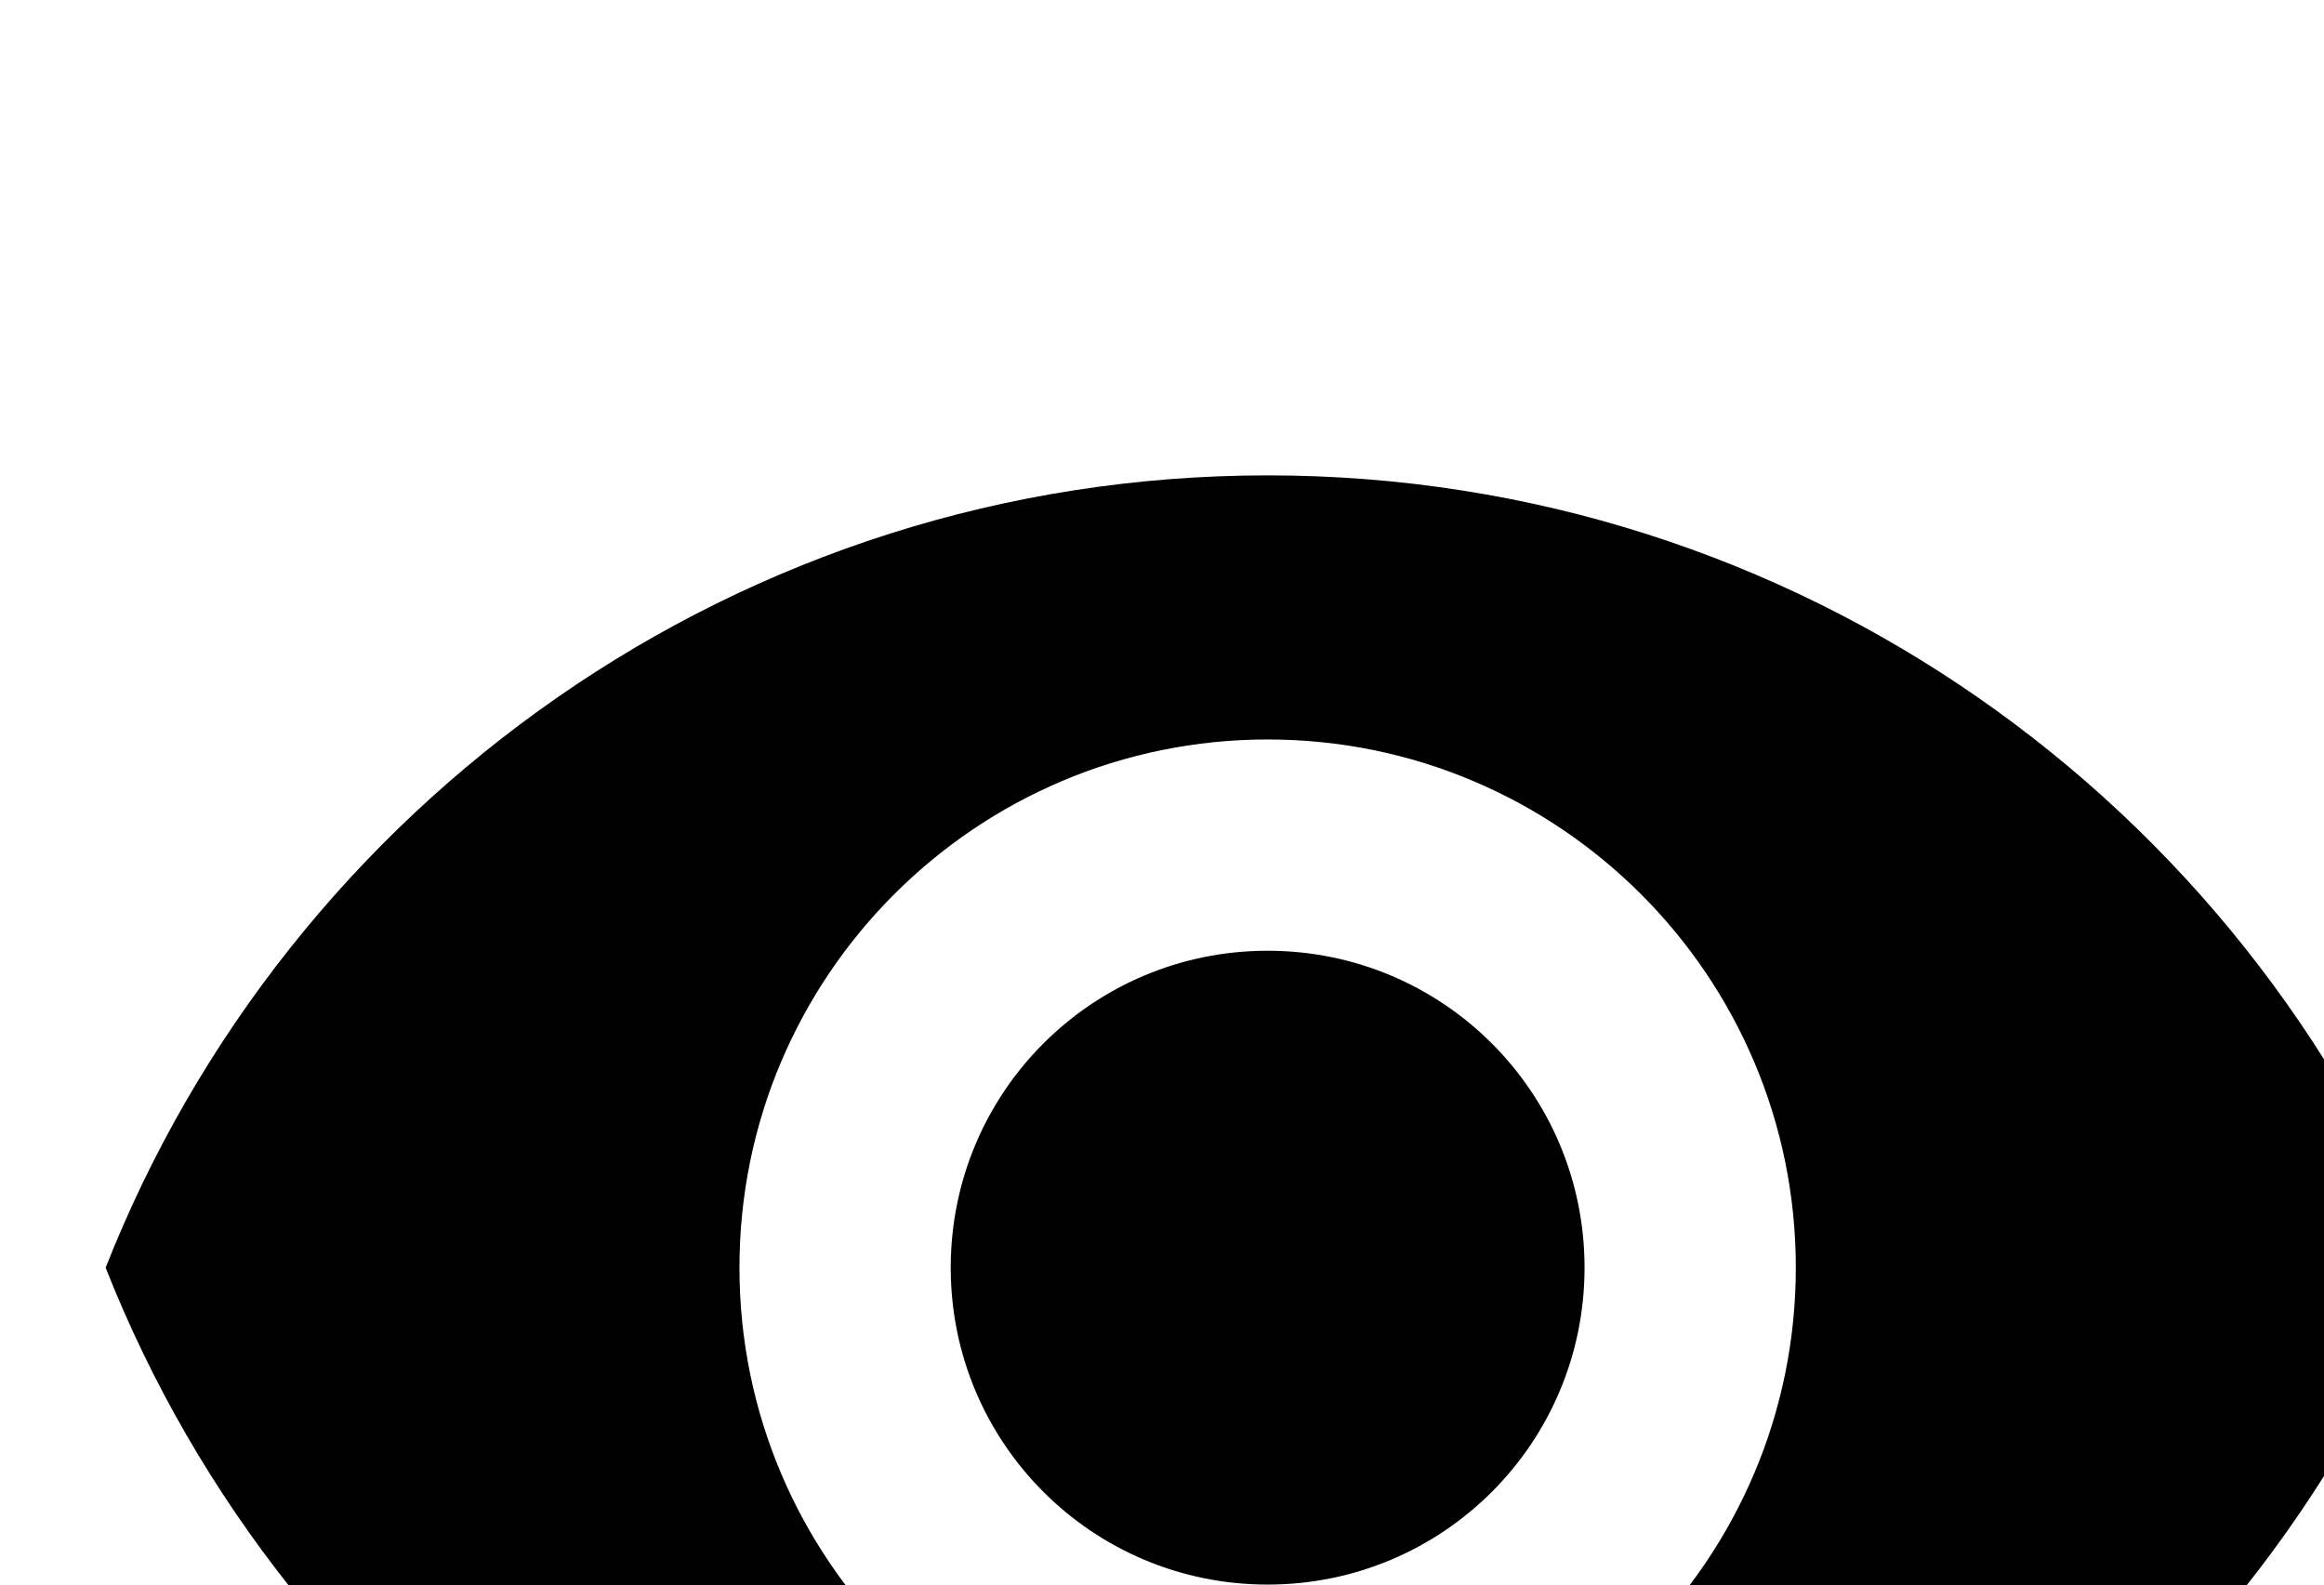
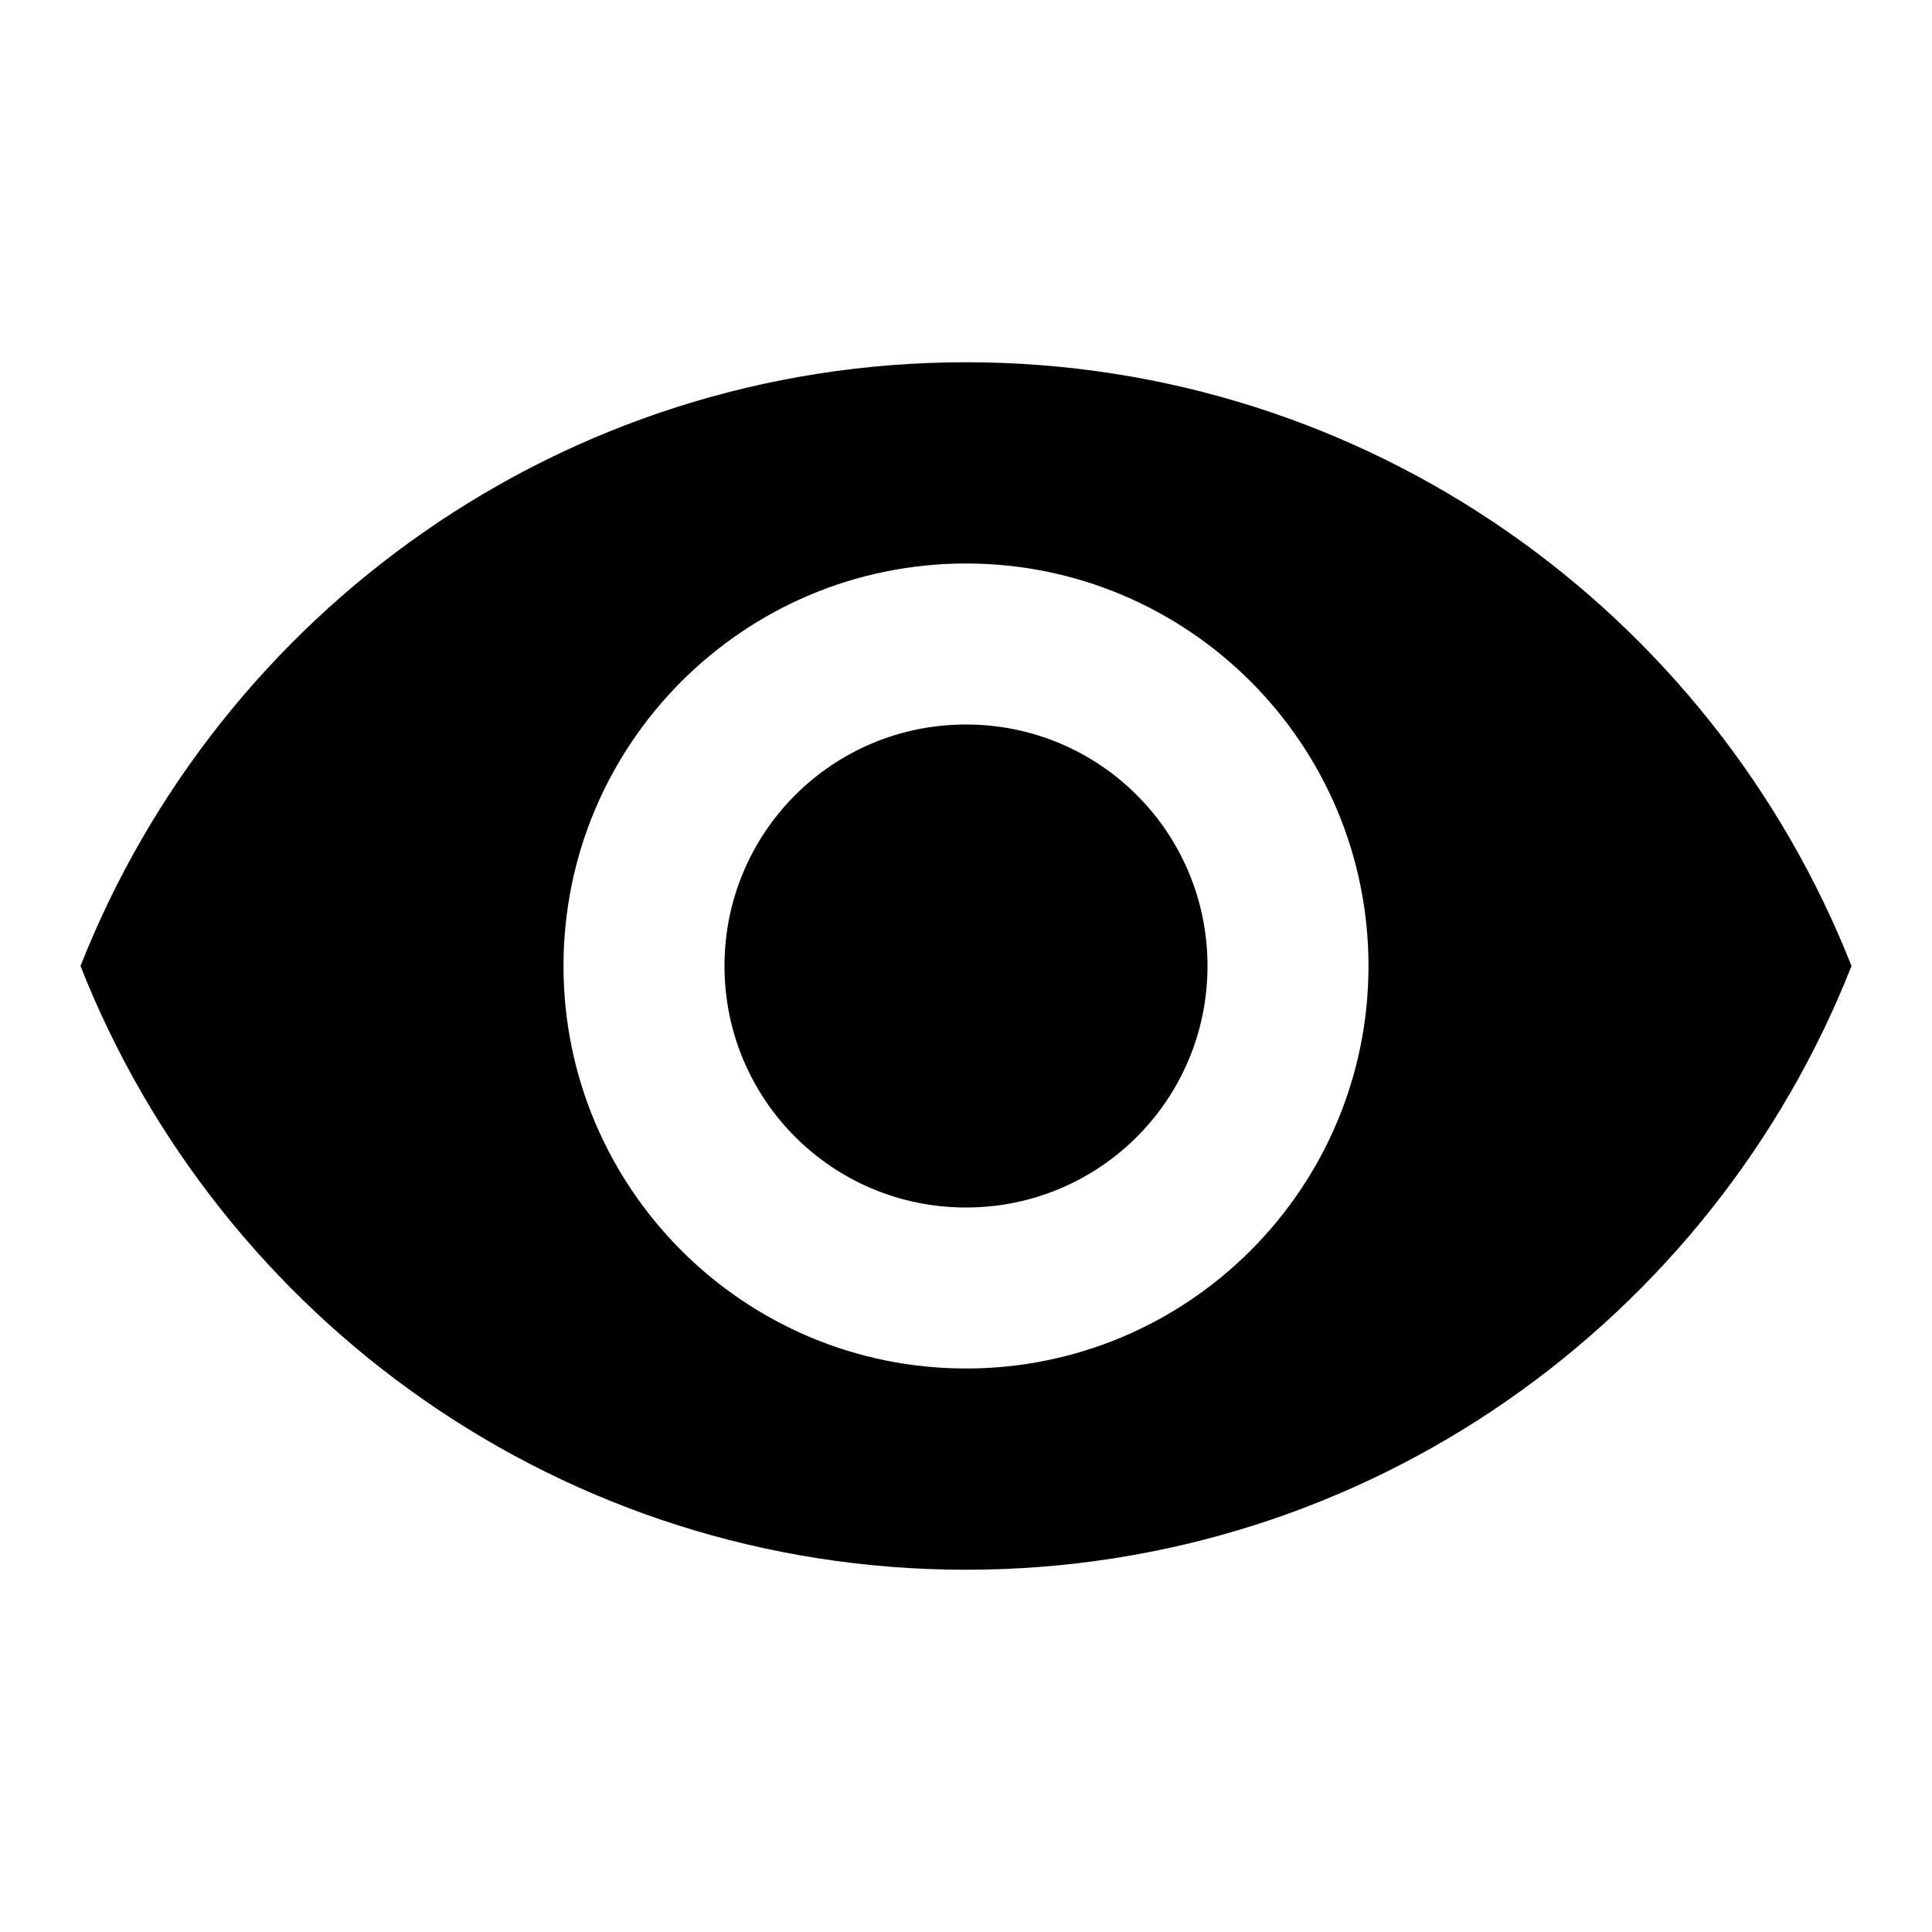
- <svg xmlns="http://www.w3.org/2000/svg">
+ <svg xmlns="http://www.w3.org/2000/svg" viewBox="0 0 24 24">
  <g id="icon/action/visibility_24px">
    <path id="icon/action/visibility_24px_2" fill-rule="evenodd" clip-rule="evenodd" d="M12 4.5C7 4.5 2.73 7.61 1 12C2.73 16.39 7 19.5 12 19.5C17 19.5 21.27 16.39 23 12C21.27 7.61 17 4.5 12 4.5ZM12 17C9.24 17 7 14.76 7 12C7 9.24 9.24 7 12 7C14.76 7 17 9.24 17 12C17 14.76 14.76 17 12 17ZM9 12C9 10.34 10.34 9 12 9C13.66 9 15 10.34 15 12C15 13.66 13.66 15 12 15C10.34 15 9 13.66 9 12Z" />
  </g>
</svg>
